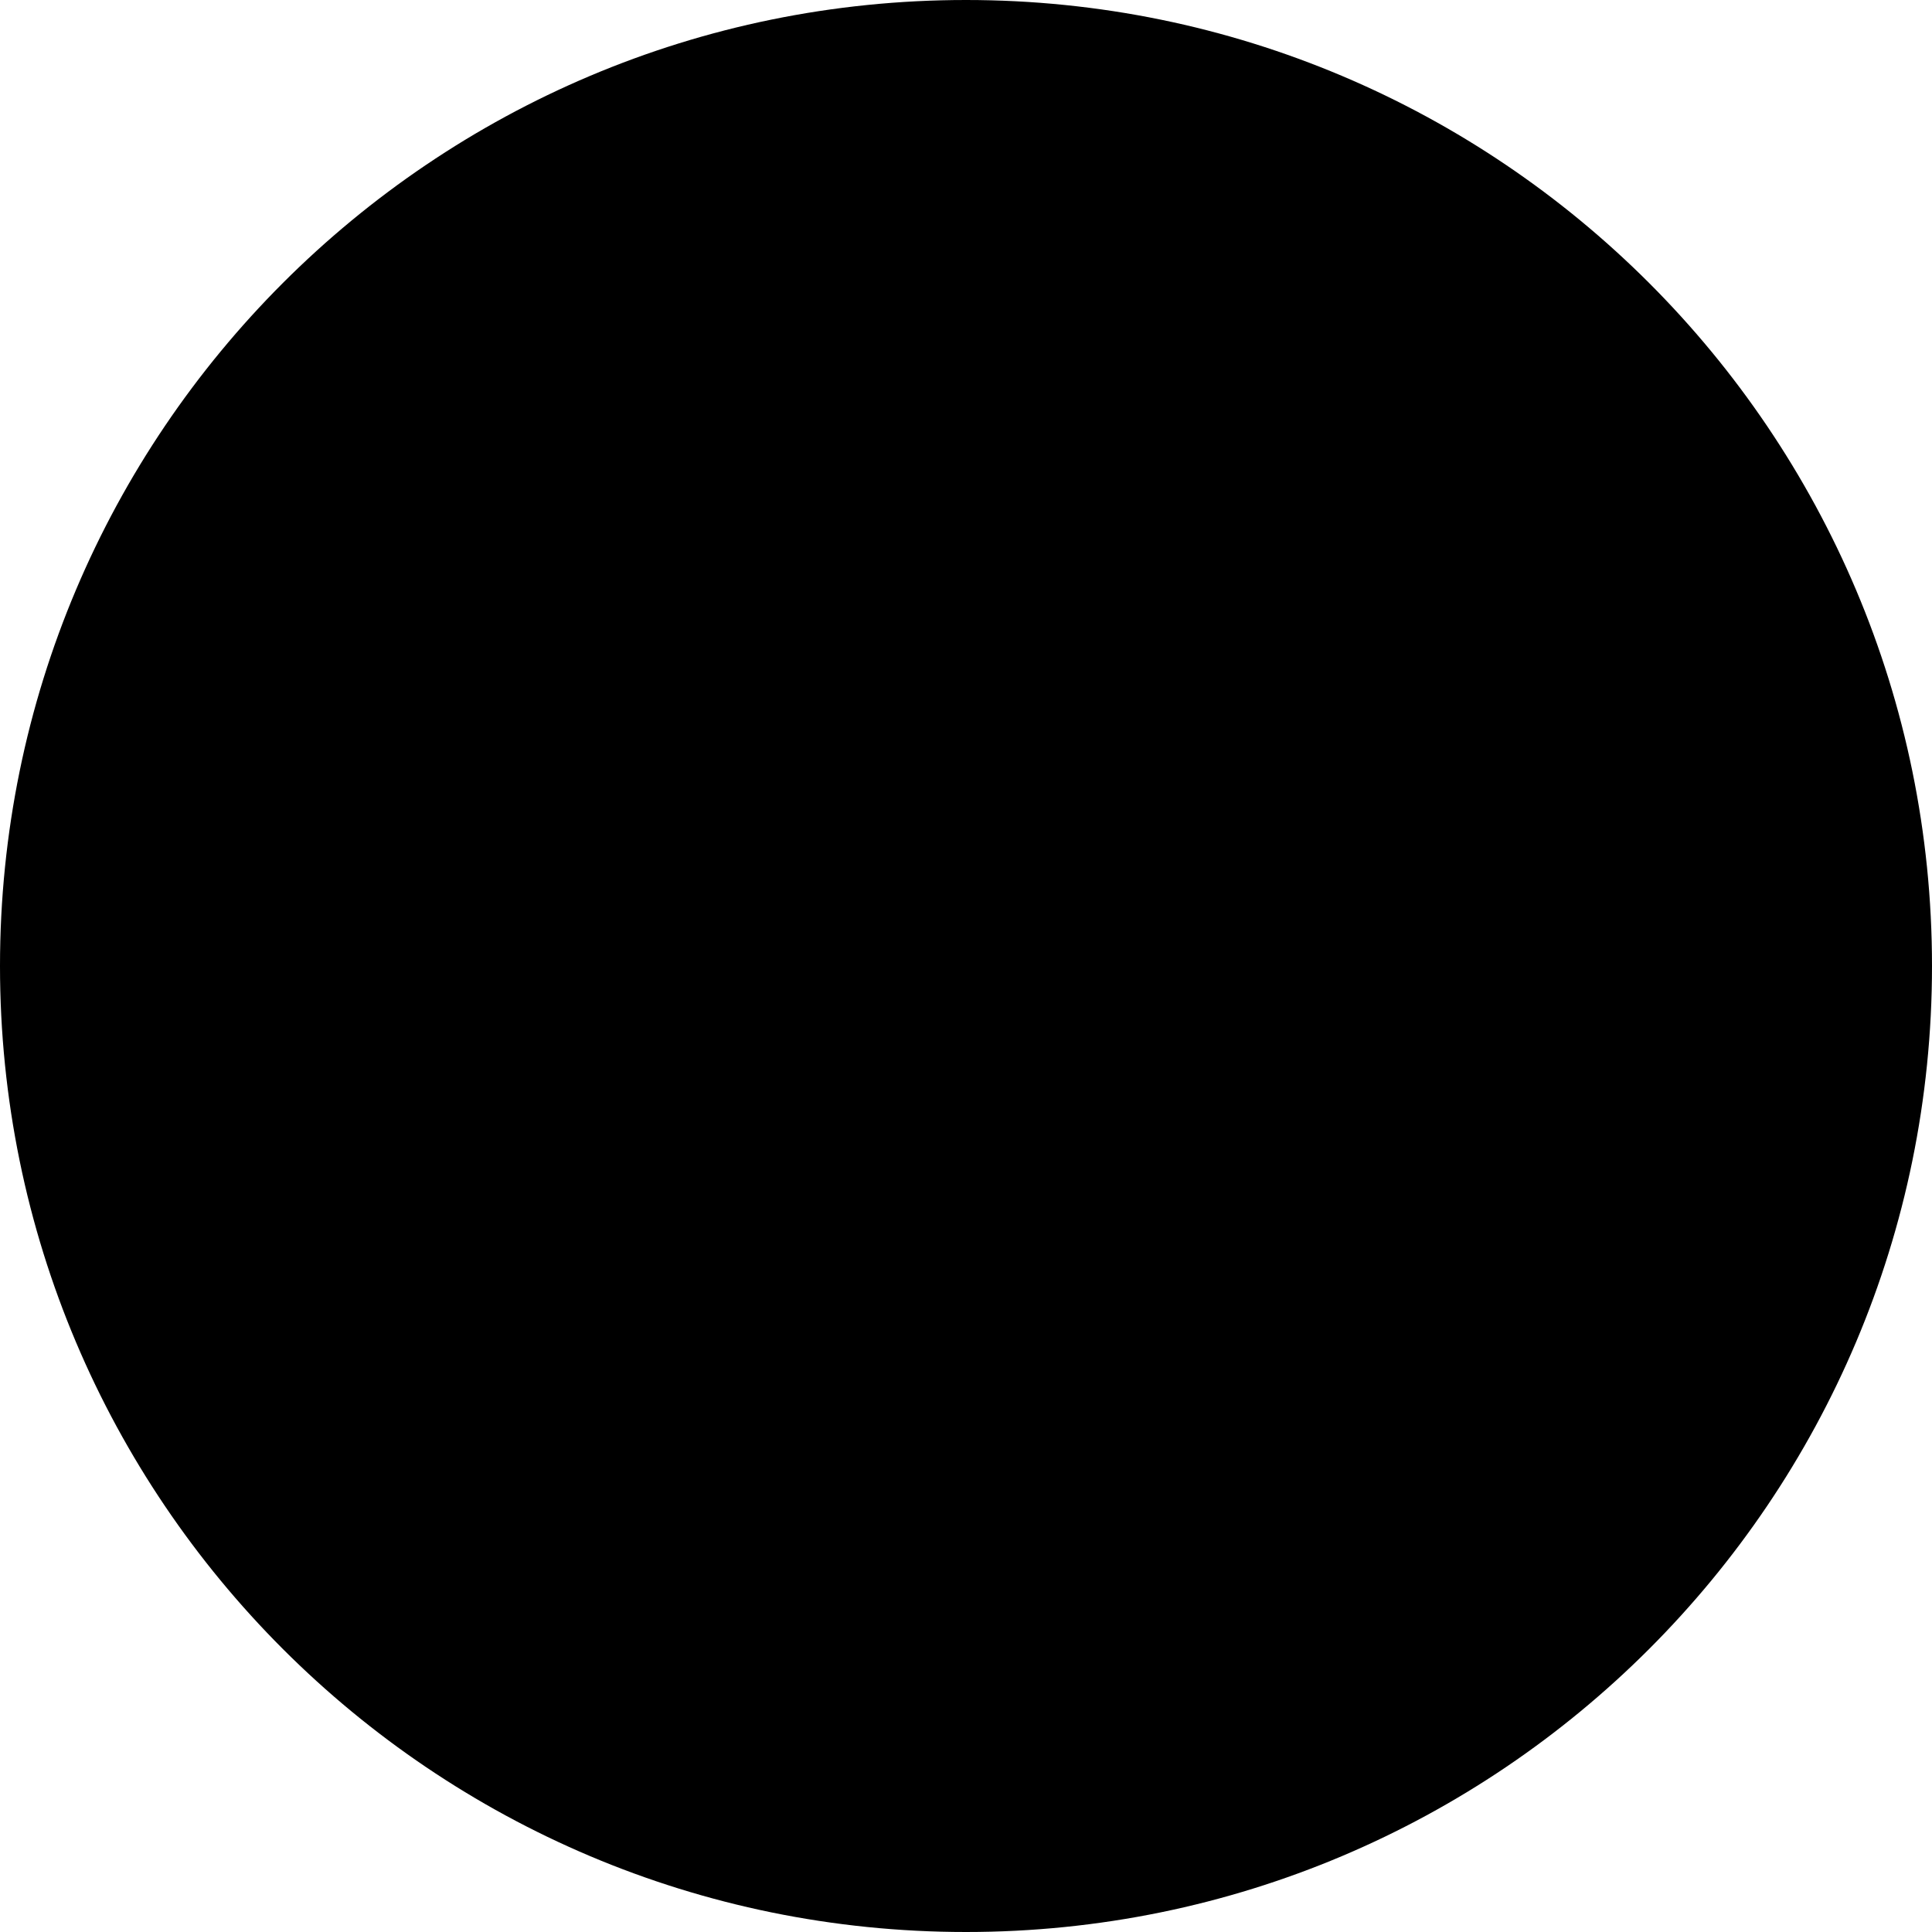
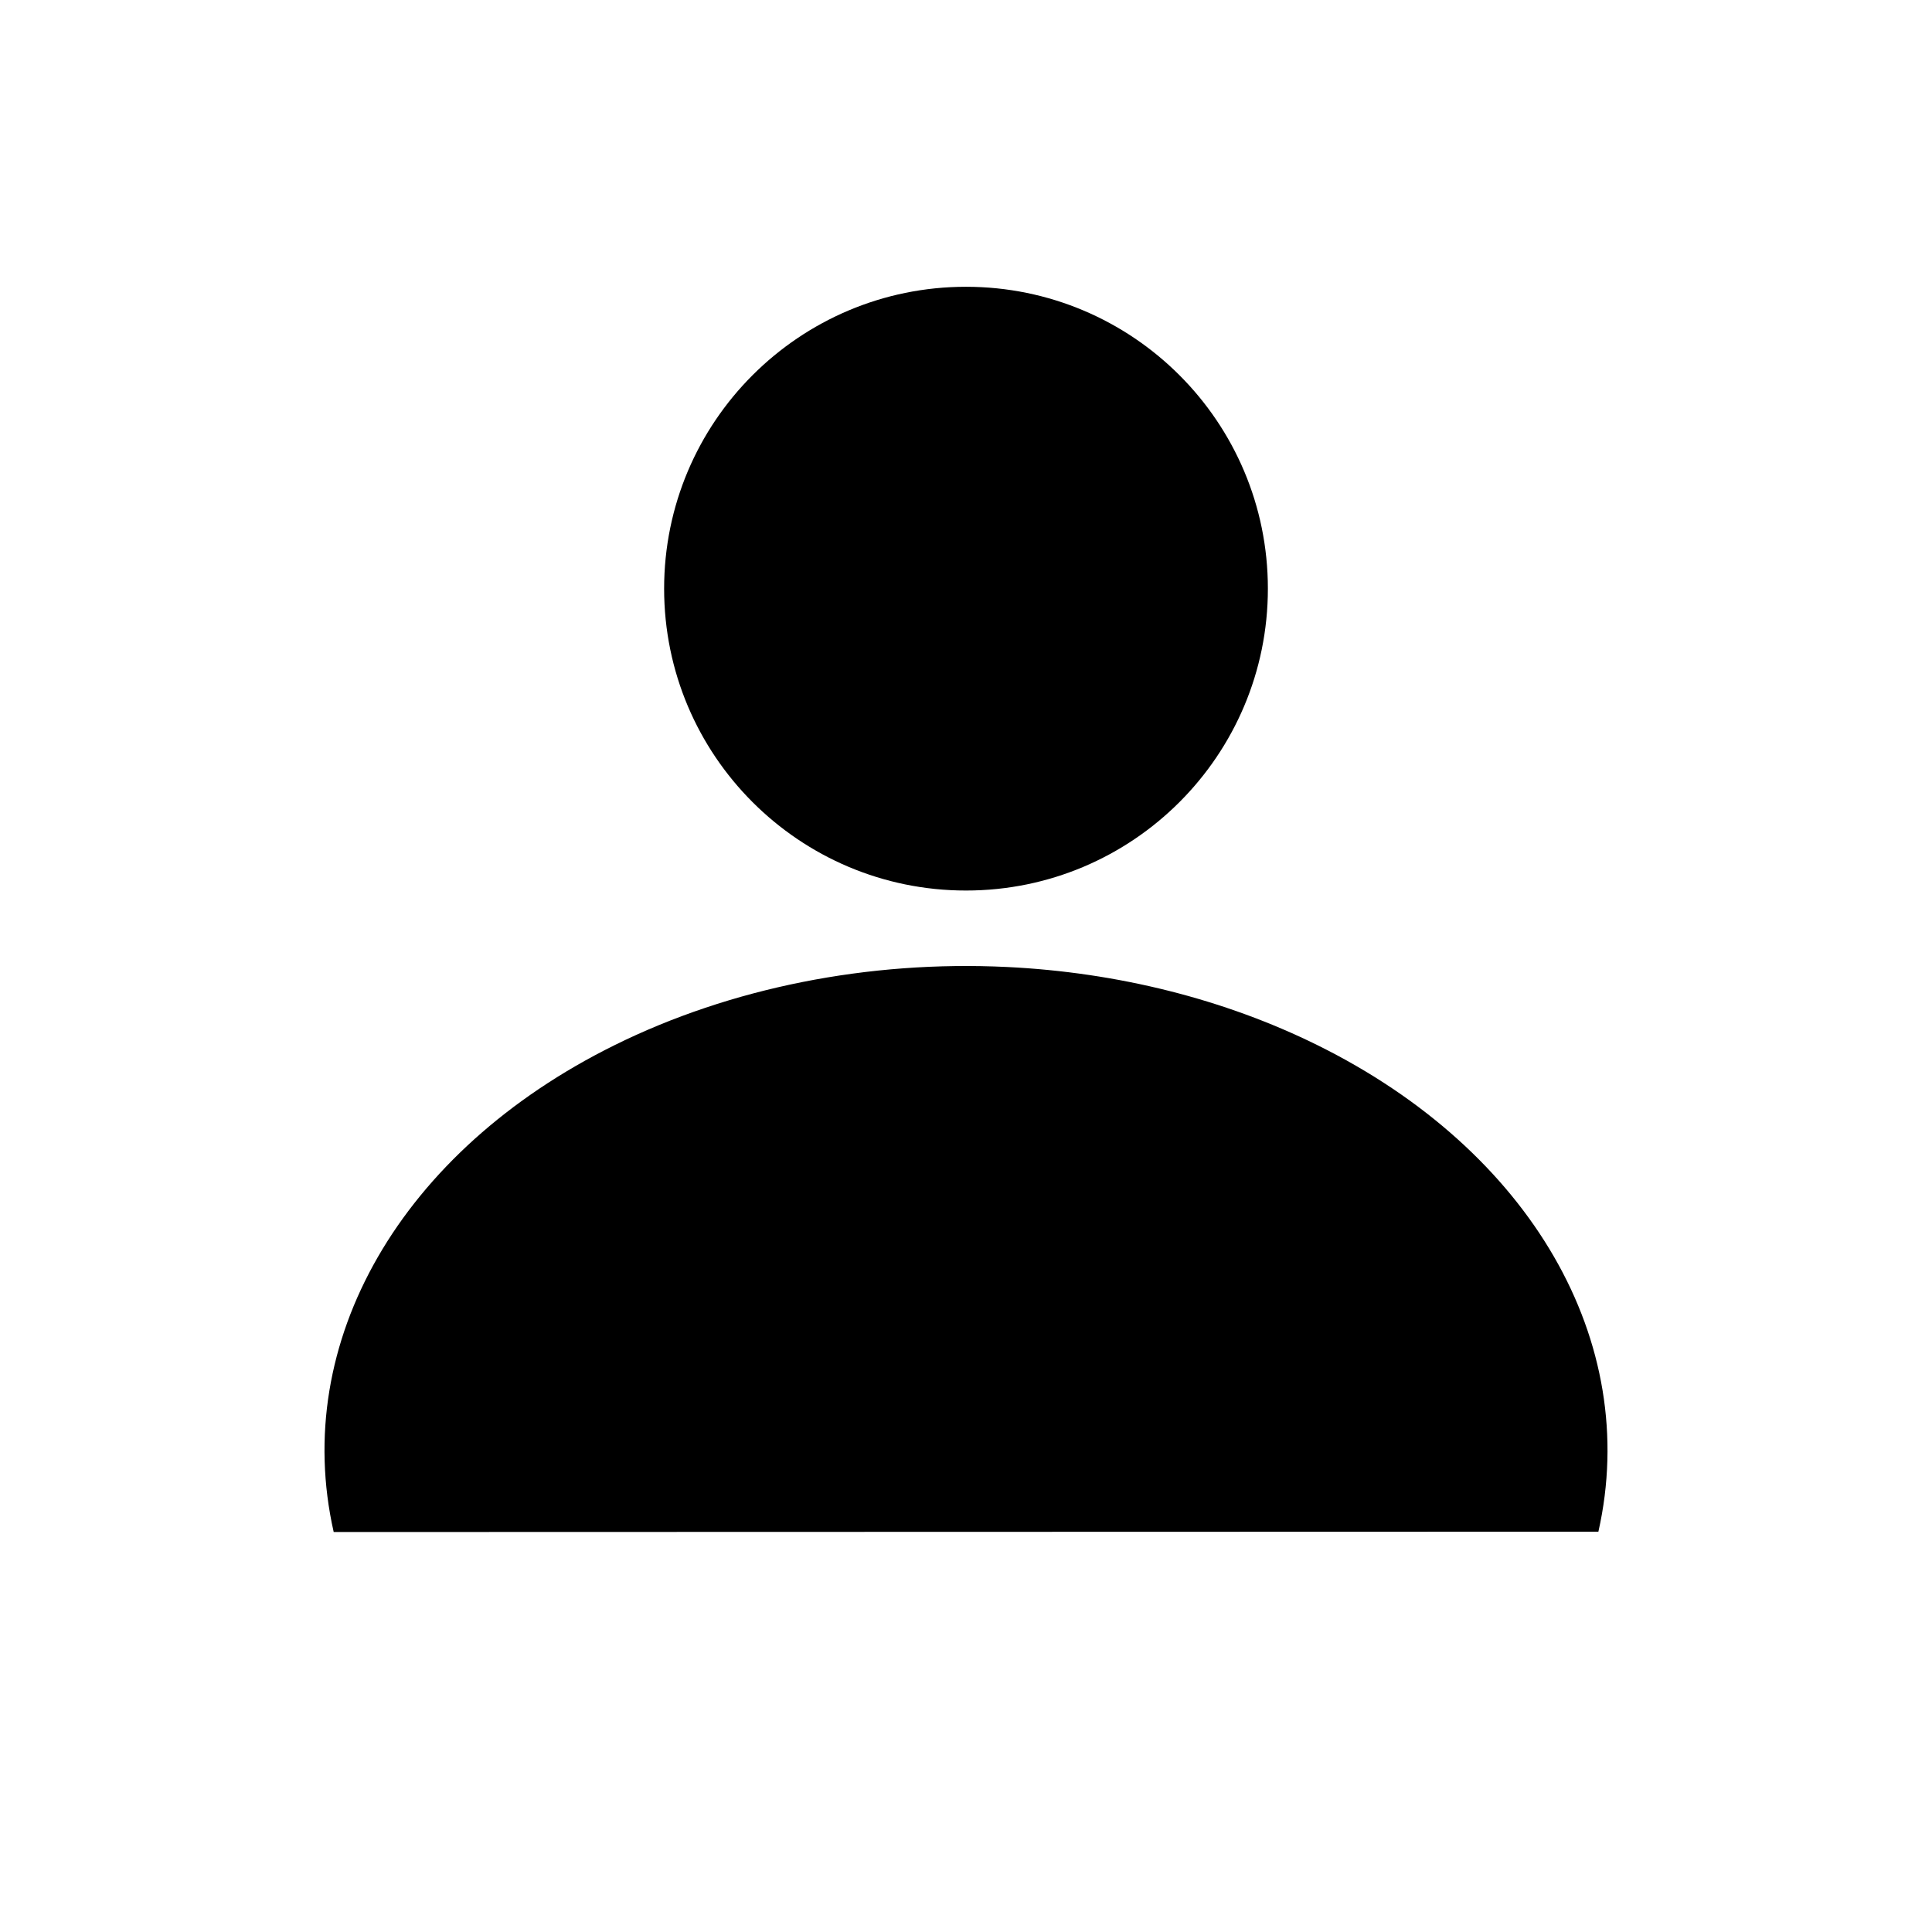
<svg xmlns="http://www.w3.org/2000/svg" xml:space="preserve" viewBox="0 0 512 512">
-   <path fill="currentColor" d="M512 256a256 256 0 0 1-256 256A256 256 0 0 1 0 256 256 256 0 0 1 256 0a256 256 0 0 1 256 256Z" />
-   <path class="avatar-color" d="M256 76a80 80 0 0 0-80 80 80 80 0 0 0 80 80 80 80 0 0 0 80-80 80 80 0 0 0-80-80zm10.885 180.264a170 128.367 0 0 0-104.09 20.75A170 128.367 0 0 0 88.432 406l335.158-.092a170 128.367 0 0 0-74.488-128.947 170 128.367 0 0 0-82.217-20.697z" />
+   <path class="icon-background" fill="none" d="M0 0h512v512H0Z" />
+   <path fill="currentcolor" d="M256 76a80 80 0 0 0-80 80 80 80 0 0 0 80 80 80 80 0 0 0 80-80 80 80 0 0 0-80-80zm10.885 180.264a170 128.367 0 0 0-104.09 20.75A170 128.367 0 0 0 88.432 406l335.158-.092a170 128.367 0 0 0-74.488-128.947 170 128.367 0 0 0-82.217-20.697z" class="icon-primary" />
</svg>
